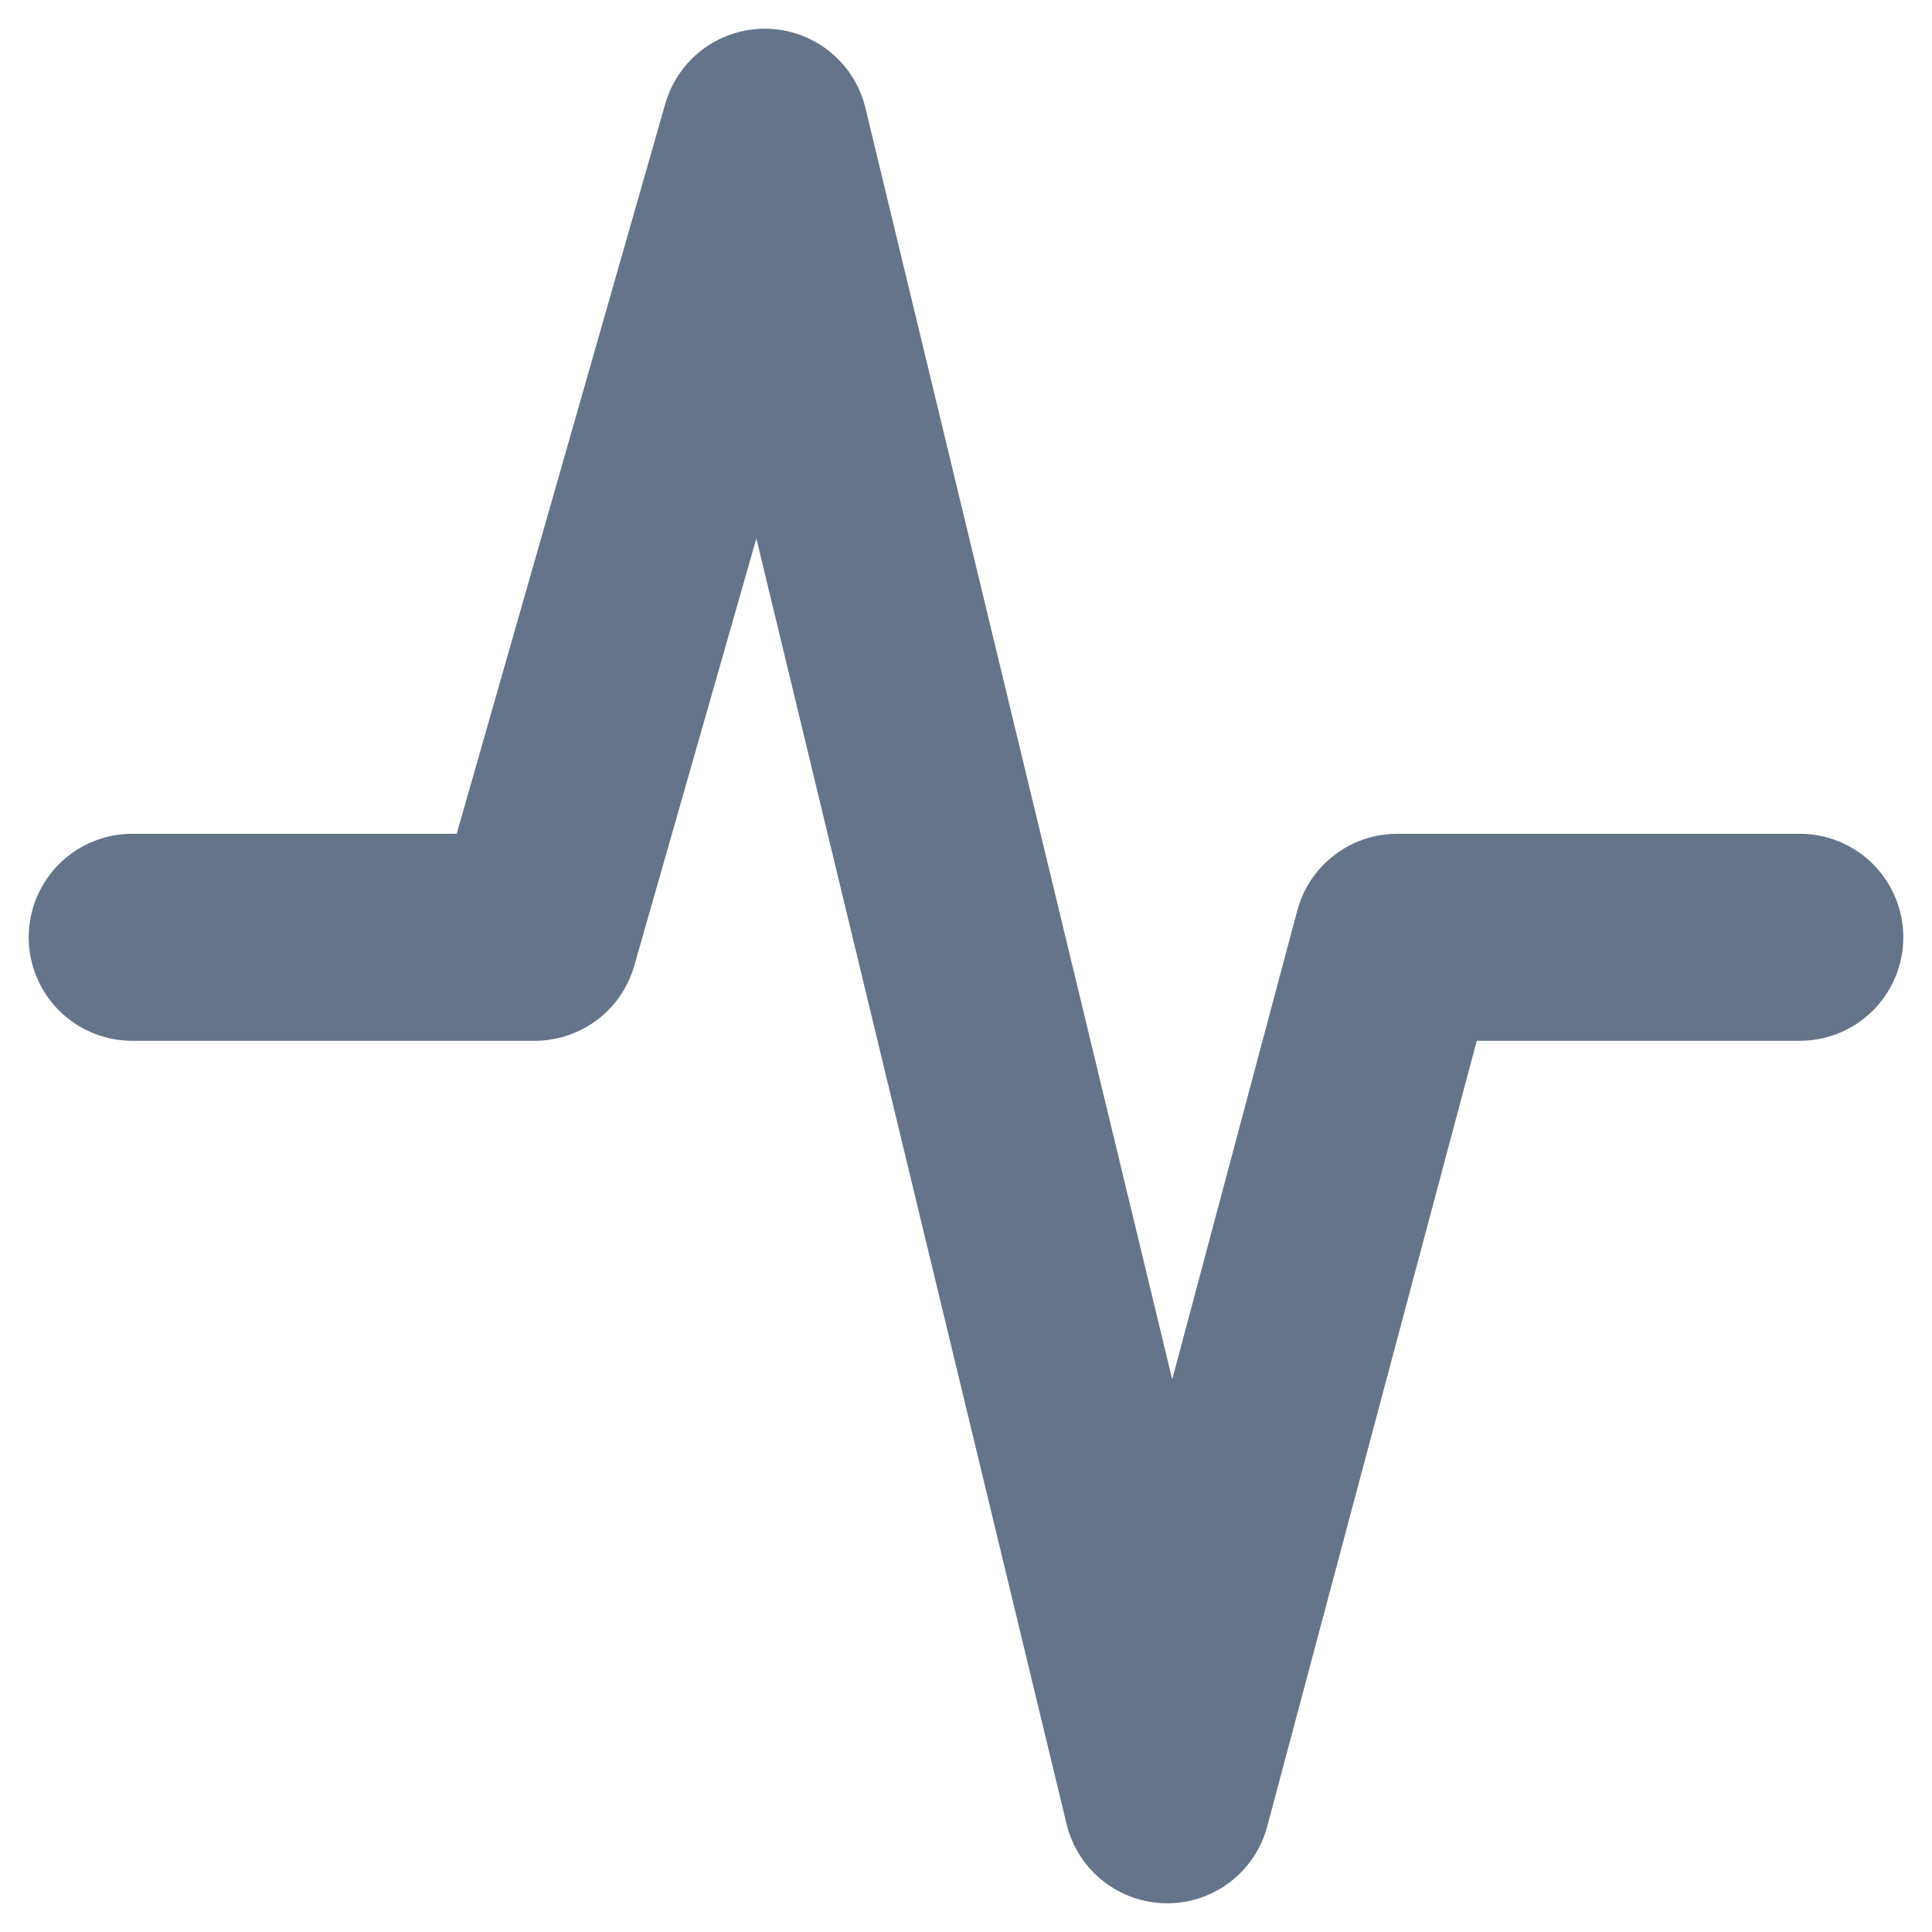
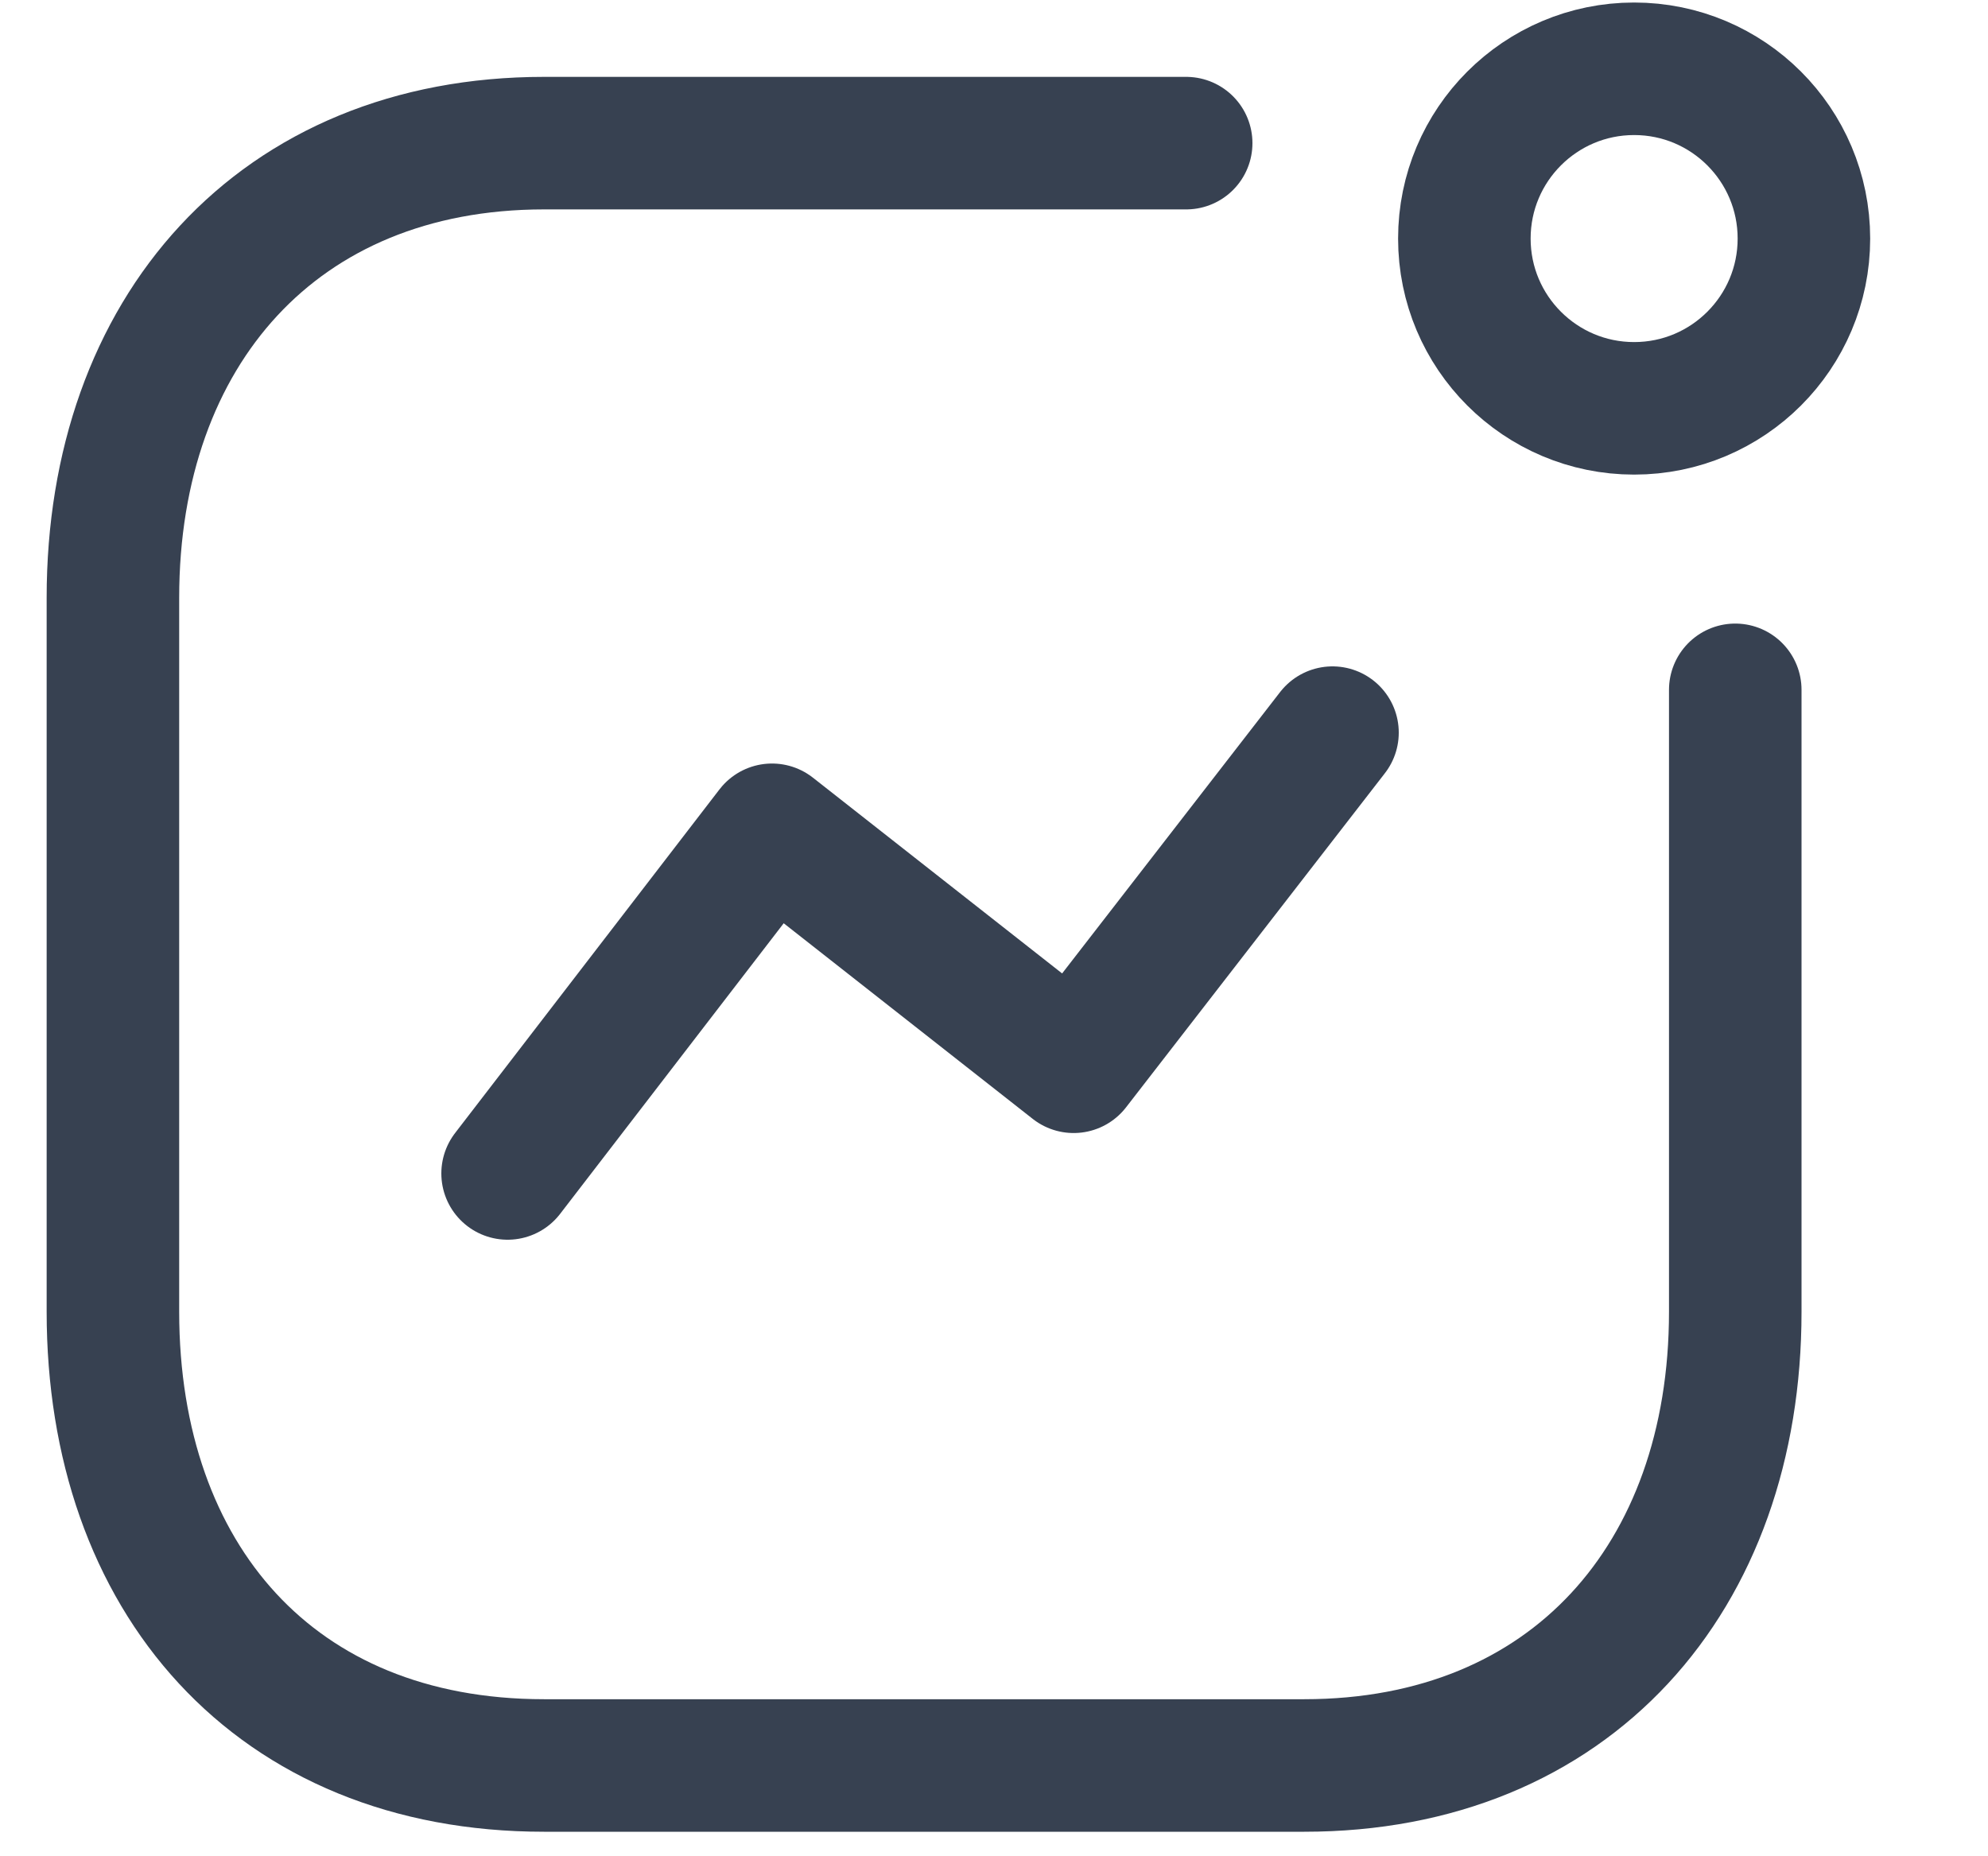
- <svg xmlns="http://www.w3.org/2000/svg" width="14" height="14" viewBox="0 0 14 14" fill="none">
-   <path d="M0.958 6.792H3.875L5.542 0.958L8.458 13.042L10.125 6.792H13.042" stroke="#64748B" stroke-width="1.5" stroke-linecap="round" stroke-linejoin="round" />
+ <svg xmlns="http://www.w3.org/2000/svg" width="15" height="14" viewBox="0 0 15 14" fill="none">
+   <path d="M3.83 8.854L5.825 6.261L8.101 8.049L10.054 5.528" stroke="#374151" stroke-linecap="round" stroke-linejoin="round" />
+   <circle cx="12.33" cy="1.8" r="1.281" stroke="#374151" stroke-linecap="round" stroke-linejoin="round" />
+   <path d="M8.95 1.08H4.105C2.097 1.08 0.852 2.502 0.852 4.51V9.898C0.852 11.905 2.072 13.321 4.105 13.321H9.841C11.848 13.321 13.093 11.905 13.093 9.898V5.205" stroke="#374151" stroke-linecap="round" stroke-linejoin="round" />
</svg>
